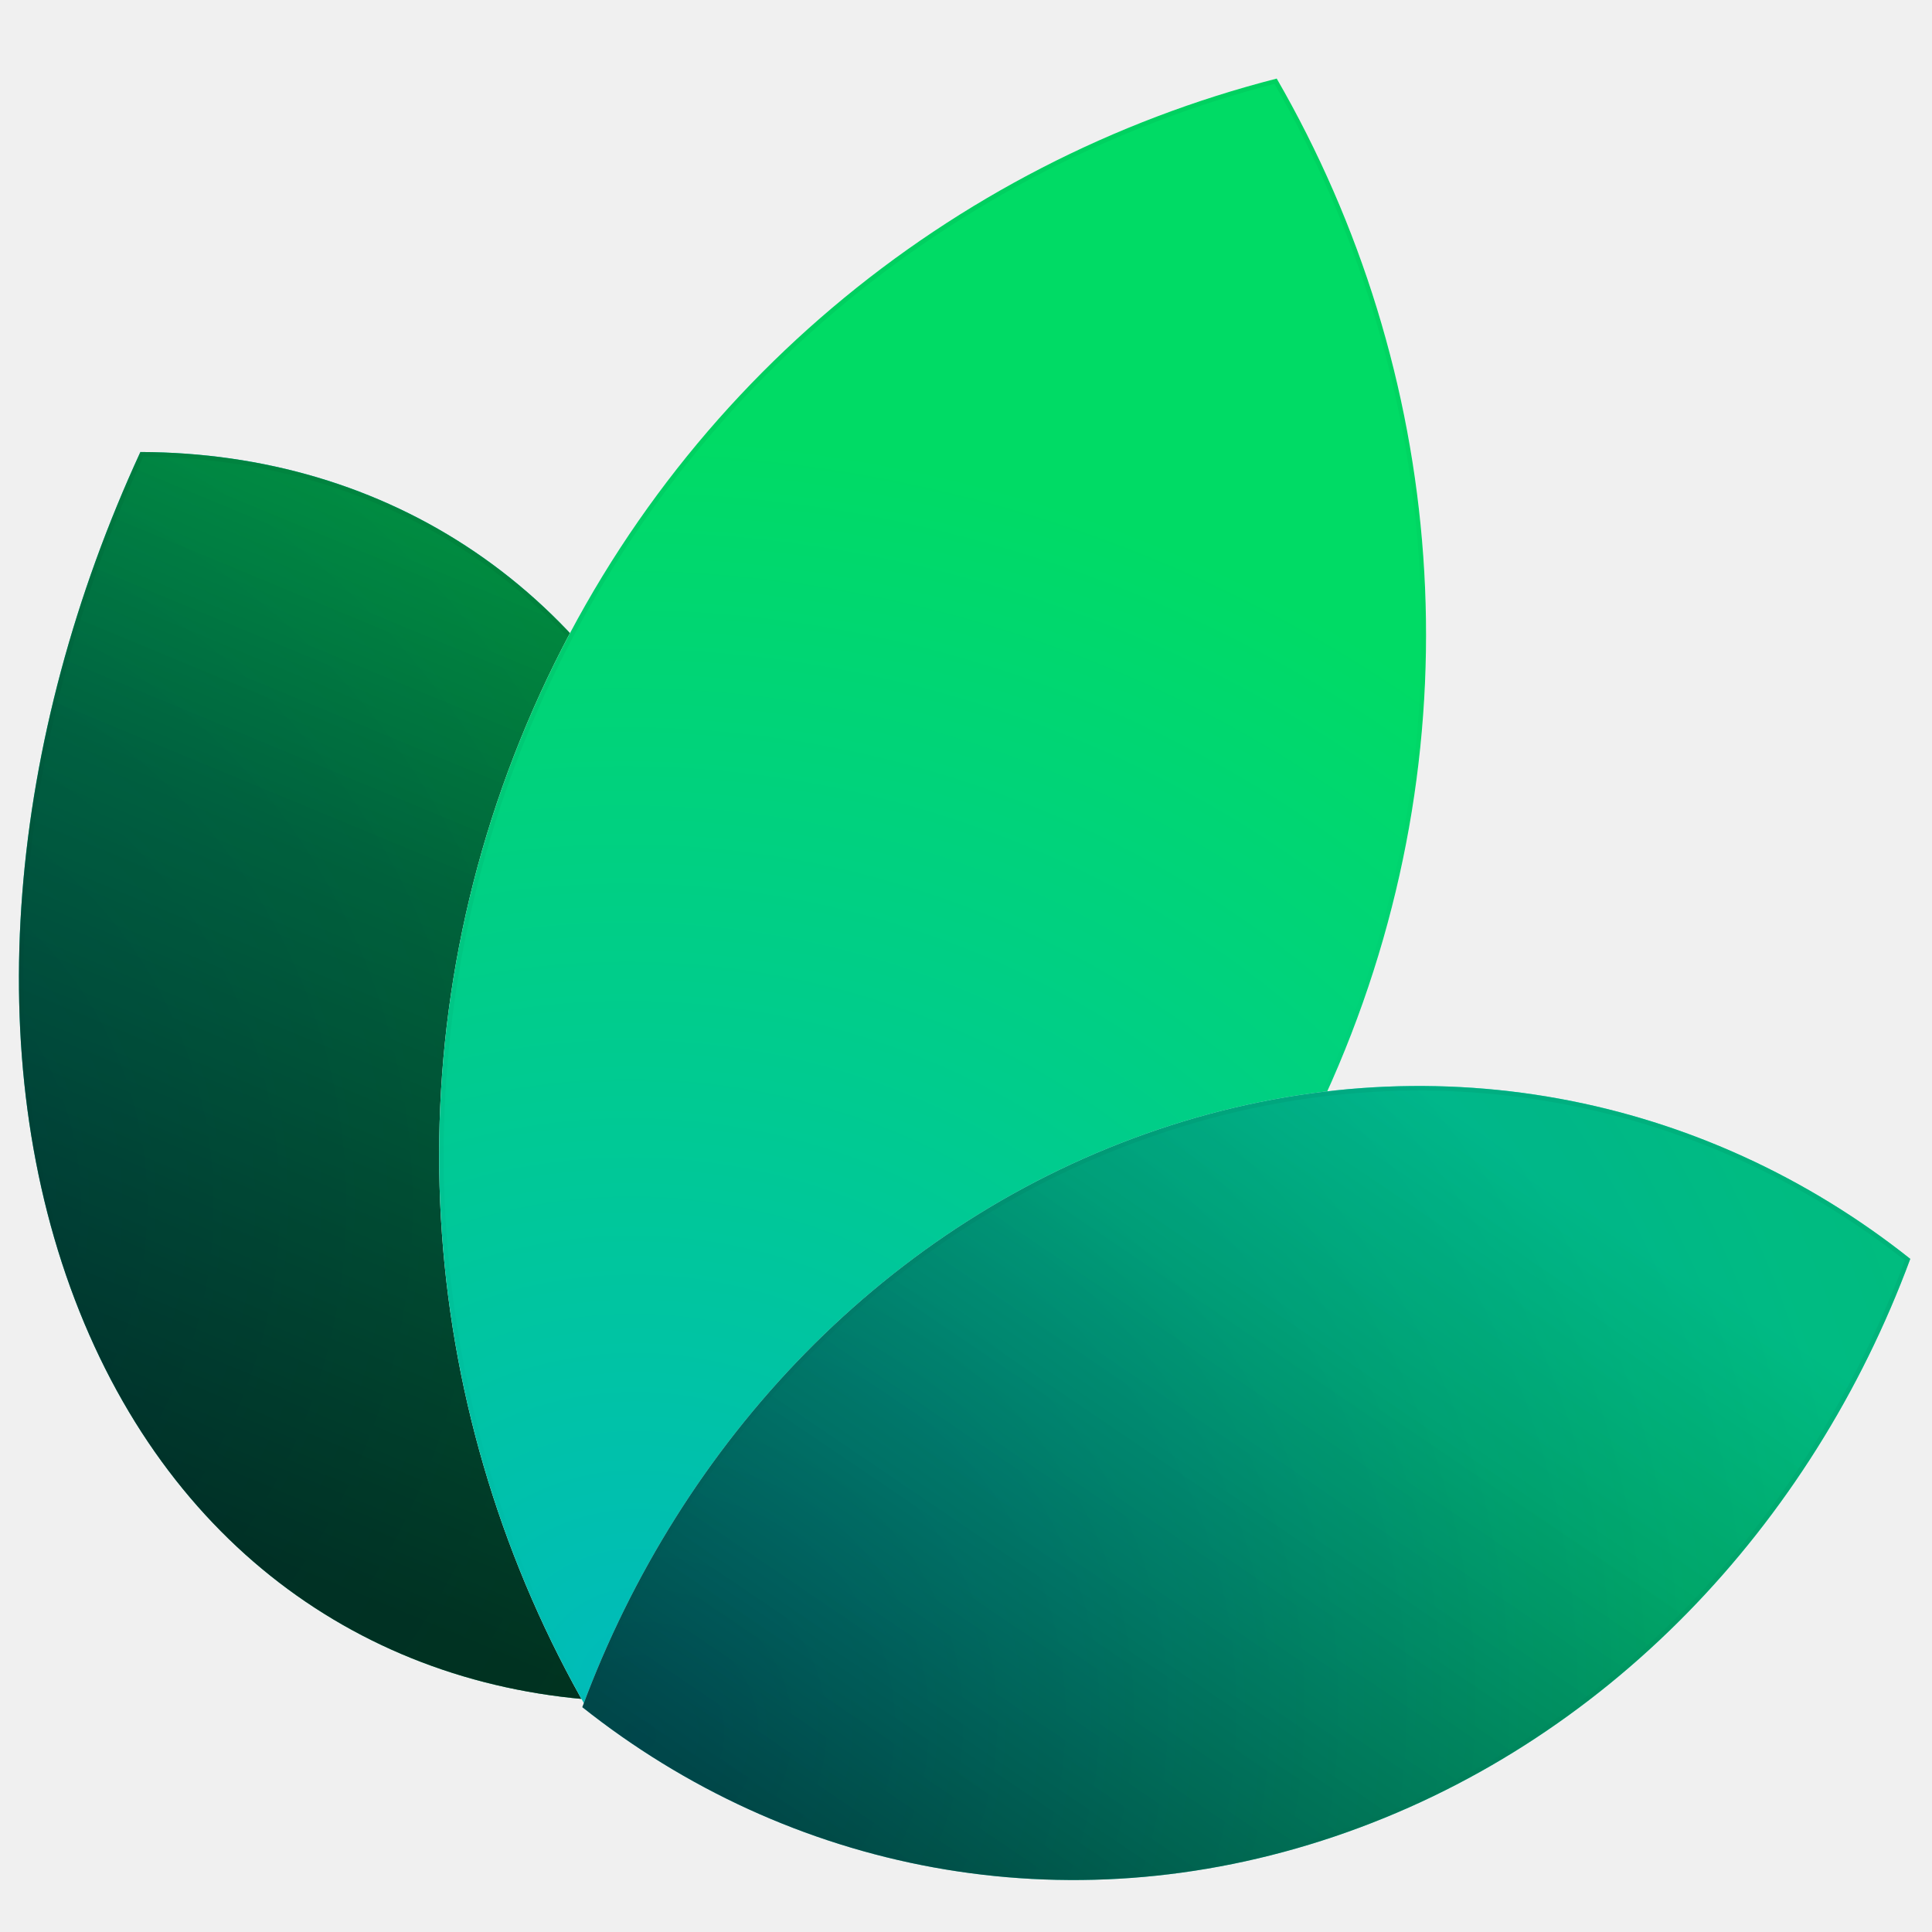
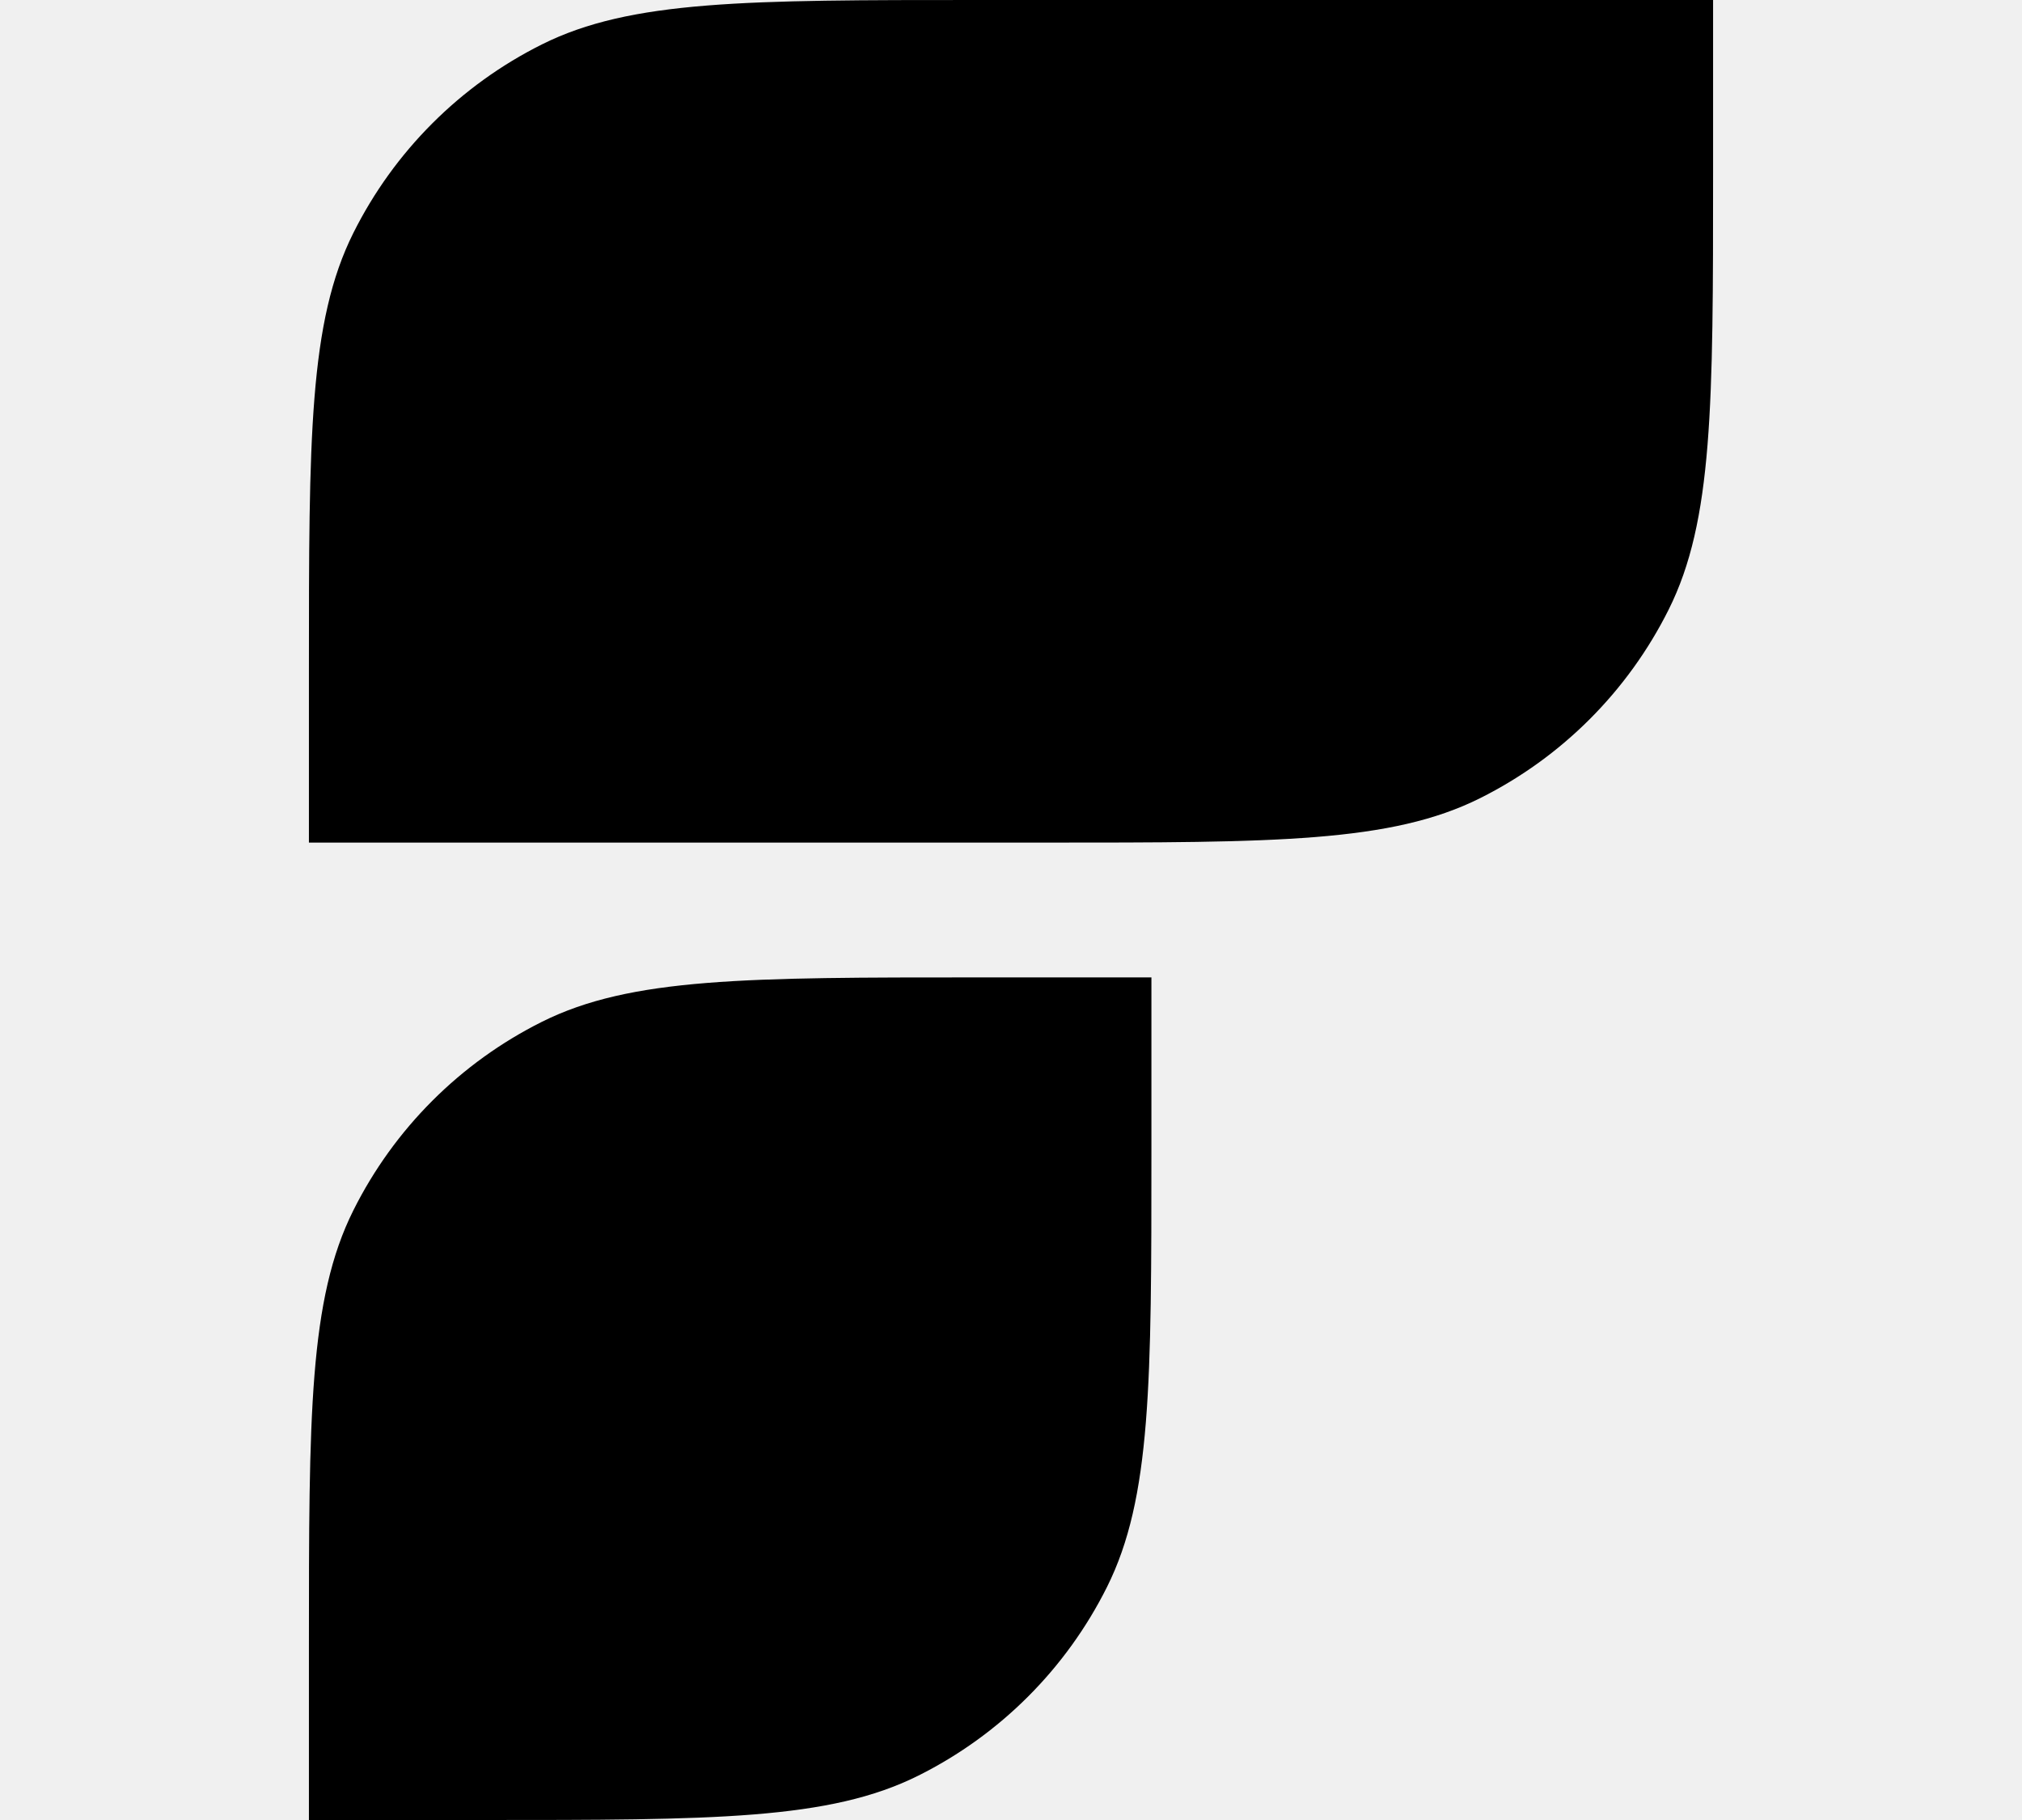
- <svg xmlns="http://www.w3.org/2000/svg" width="24" height="24" viewBox="0 0 24 24" fill="none">
-   <path d="M7.953 21.139C4.896 21.13 2.255 19.458 0.987 16.29C-0.28 13.121 0.109 9.163 1.744 5.615C4.801 5.624 7.442 7.296 8.71 10.465C9.977 13.633 9.588 17.591 7.953 21.139Z" fill="white" />
-   <path d="M7.953 21.139C4.896 21.13 2.255 19.458 0.987 16.29C-0.28 13.121 0.109 9.163 1.744 5.615C4.801 5.624 7.442 7.296 8.71 10.465C9.977 13.633 9.588 17.591 7.953 21.139Z" fill="url(#paint0_radial_101_2703)" />
-   <path d="M7.953 21.139C4.896 21.13 2.255 19.458 0.987 16.29C-0.28 13.121 0.109 9.163 1.744 5.615C4.801 5.624 7.442 7.296 8.71 10.465C9.977 13.633 9.588 17.591 7.953 21.139Z" fill="black" fill-opacity="0.5" style="mix-blend-mode:hard-light" />
-   <path d="M7.953 21.139C4.896 21.13 2.255 19.458 0.987 16.29C-0.28 13.121 0.109 9.163 1.744 5.615C4.801 5.624 7.442 7.296 8.71 10.465C9.977 13.633 9.588 17.591 7.953 21.139Z" fill="url(#paint1_linear_101_2703)" fill-opacity="0.5" style="mix-blend-mode:hard-light" />
-   <path d="M8.684 10.476C9.945 13.63 9.561 17.572 7.935 21.111C4.897 21.096 2.274 19.431 1.013 16.279C-0.248 13.124 0.136 9.182 1.762 5.643C4.8 5.659 7.423 7.324 8.684 10.476Z" stroke="url(#paint2_linear_101_2703)" stroke-opacity="0.05" stroke-width="0.056" />
-   <path d="M7.31 21.257C11.354 20.221 14.884 17.375 16.628 13.236C18.373 9.097 17.945 4.587 15.86 0.976C11.816 2.012 8.287 4.858 6.542 8.998C4.797 13.137 5.225 17.646 7.31 21.257Z" fill="white" />
-   <path d="M7.31 21.257C11.354 20.221 14.884 17.375 16.628 13.236C18.373 9.097 17.945 4.587 15.86 0.976C11.816 2.012 8.287 4.858 6.542 8.998C4.797 13.137 5.225 17.646 7.31 21.257Z" fill="url(#paint3_radial_101_2703)" />
-   <path d="M16.603 13.225C14.864 17.349 11.351 20.187 7.324 21.225C5.253 17.624 4.829 13.132 6.568 9.009C8.306 4.885 11.819 2.047 15.846 1.009C17.918 4.61 18.341 9.101 16.603 13.225Z" stroke="url(#paint4_linear_101_2703)" stroke-opacity="0.05" stroke-width="0.056" />
-   <path d="M7.234 21.207C9.789 23.237 13.21 23.951 16.577 22.814C19.944 21.677 22.506 18.945 23.73 15.638C21.175 13.608 17.754 12.894 14.387 14.031C11.02 15.168 8.458 17.901 7.234 21.207Z" fill="white" />
-   <path d="M7.234 21.207C9.789 23.237 13.21 23.951 16.577 22.814C19.944 21.677 22.506 18.945 23.73 15.638C21.175 13.608 17.754 12.894 14.387 14.031C11.02 15.168 8.458 17.901 7.234 21.207Z" fill="url(#paint5_radial_101_2703)" />
-   <path d="M7.234 21.207C9.789 23.237 13.21 23.951 16.577 22.814C19.944 21.677 22.506 18.945 23.73 15.638C21.175 13.608 17.754 12.894 14.387 14.031C11.02 15.168 8.458 17.901 7.234 21.207Z" fill="black" fill-opacity="0.2" style="mix-blend-mode:hard-light" />
-   <path d="M7.234 21.207C9.789 23.237 13.21 23.951 16.577 22.814C19.944 21.677 22.506 18.945 23.73 15.638C21.175 13.608 17.754 12.894 14.387 14.031C11.02 15.168 8.458 17.901 7.234 21.207Z" fill="url(#paint6_linear_101_2703)" fill-opacity="0.5" style="mix-blend-mode:hard-light" />
-   <path d="M16.568 22.787C13.218 23.918 9.814 23.212 7.267 21.198C8.492 17.907 11.044 15.189 14.396 14.058C17.747 12.927 21.15 13.633 23.697 15.648C22.472 18.938 19.92 21.656 16.568 22.787Z" stroke="url(#paint7_linear_101_2703)" stroke-opacity="0.05" stroke-width="0.056" />
-   <defs>
-     <radialGradient id="paint0_radial_101_2703" cx="0" cy="0" r="1" gradientUnits="userSpaceOnUse" gradientTransform="translate(-3.00503 15.023) rotate(-10.029) scale(17.9572 17.784)">
-       <stop stop-color="#00B0BB" />
-       <stop offset="1" stop-color="#00DB65" />
-     </radialGradient>
-     <linearGradient id="paint1_linear_101_2703" x1="7.39" y1="4.813" x2="1.63" y2="18.689" gradientUnits="userSpaceOnUse">
-       <stop stop-color="#18E299" />
-       <stop offset="1" />
-     </linearGradient>
-     <linearGradient id="paint2_linear_101_2703" x1="7.948" y1="8.016" x2="1.761" y2="18.746" gradientUnits="userSpaceOnUse">
-       <stop />
-       <stop offset="1" stop-opacity="0" />
-     </linearGradient>
-     <radialGradient id="paint3_radial_101_2703" cx="0" cy="0" r="1" gradientUnits="userSpaceOnUse" gradientTransform="translate(8.11404 20.8822) rotate(-75.7542) scale(21.6246 23.7772)">
-       <stop stop-color="#00BBBB" />
-       <stop offset="0.713" stop-color="#00DB65" />
-     </radialGradient>
-     <linearGradient id="paint4_linear_101_2703" x1="7.602" y1="5.871" x2="15.556" y2="16.372" gradientUnits="userSpaceOnUse">
-       <stop />
-       <stop offset="1" stop-opacity="0" />
-     </linearGradient>
-     <radialGradient id="paint5_radial_101_2703" cx="0" cy="0" r="1" gradientUnits="userSpaceOnUse" gradientTransform="translate(7.84537 21.5181) rotate(-20.3525) scale(18.5603 17.32)">
-       <stop stop-color="#00B0BB" />
-       <stop offset="1" stop-color="#00DB65" />
-     </radialGradient>
-     <linearGradient id="paint6_linear_101_2703" x1="16.808" y1="13.007" x2="10.041" y2="22.994" gradientUnits="userSpaceOnUse">
-       <stop stop-color="#00B1BC" />
-       <stop offset="1" />
-     </linearGradient>
-     <linearGradient id="paint7_linear_101_2703" x1="16.808" y1="13.007" x2="14.169" y2="23.841" gradientUnits="userSpaceOnUse">
-       <stop />
-       <stop offset="1" stop-opacity="0" />
-     </linearGradient>
-   </defs>
+ <svg xmlns="http://www.w3.org/2000/svg" width="20" height="18" viewBox="0 0 375 486" fill="black" class="my-2 fill-black opacity-100 duration-100 hover:scale-110 hover:opacity-100 dark:fill-indigo-600">
+   <path d="M0 178.875C0 116.93 0 85.958 11.864 62.215C22.753 40.422 40.422 22.753 62.215 11.864C85.958 0 116.93 0 178.875 0H375V46.125C375 108.07 375 139.042 363.136 162.785C352.247 184.578 334.578 202.247 312.785 213.136C289.042 225 258.07 225 196.125 225H0V178.875Z" fill="" />
+   <path d="M0 439.875C0 377.93 0 346.958 11.864 323.215C22.753 301.422 40.422 283.753 62.215 272.864C85.958 261 116.93 261 178.875 261H225V307.125C225 369.07 225 400.042 213.136 423.785C202.247 445.578 184.578 463.247 162.785 474.136C139.042 486 108.07 486 46.125 486H0V439.875Z" fill="" />
</svg>
